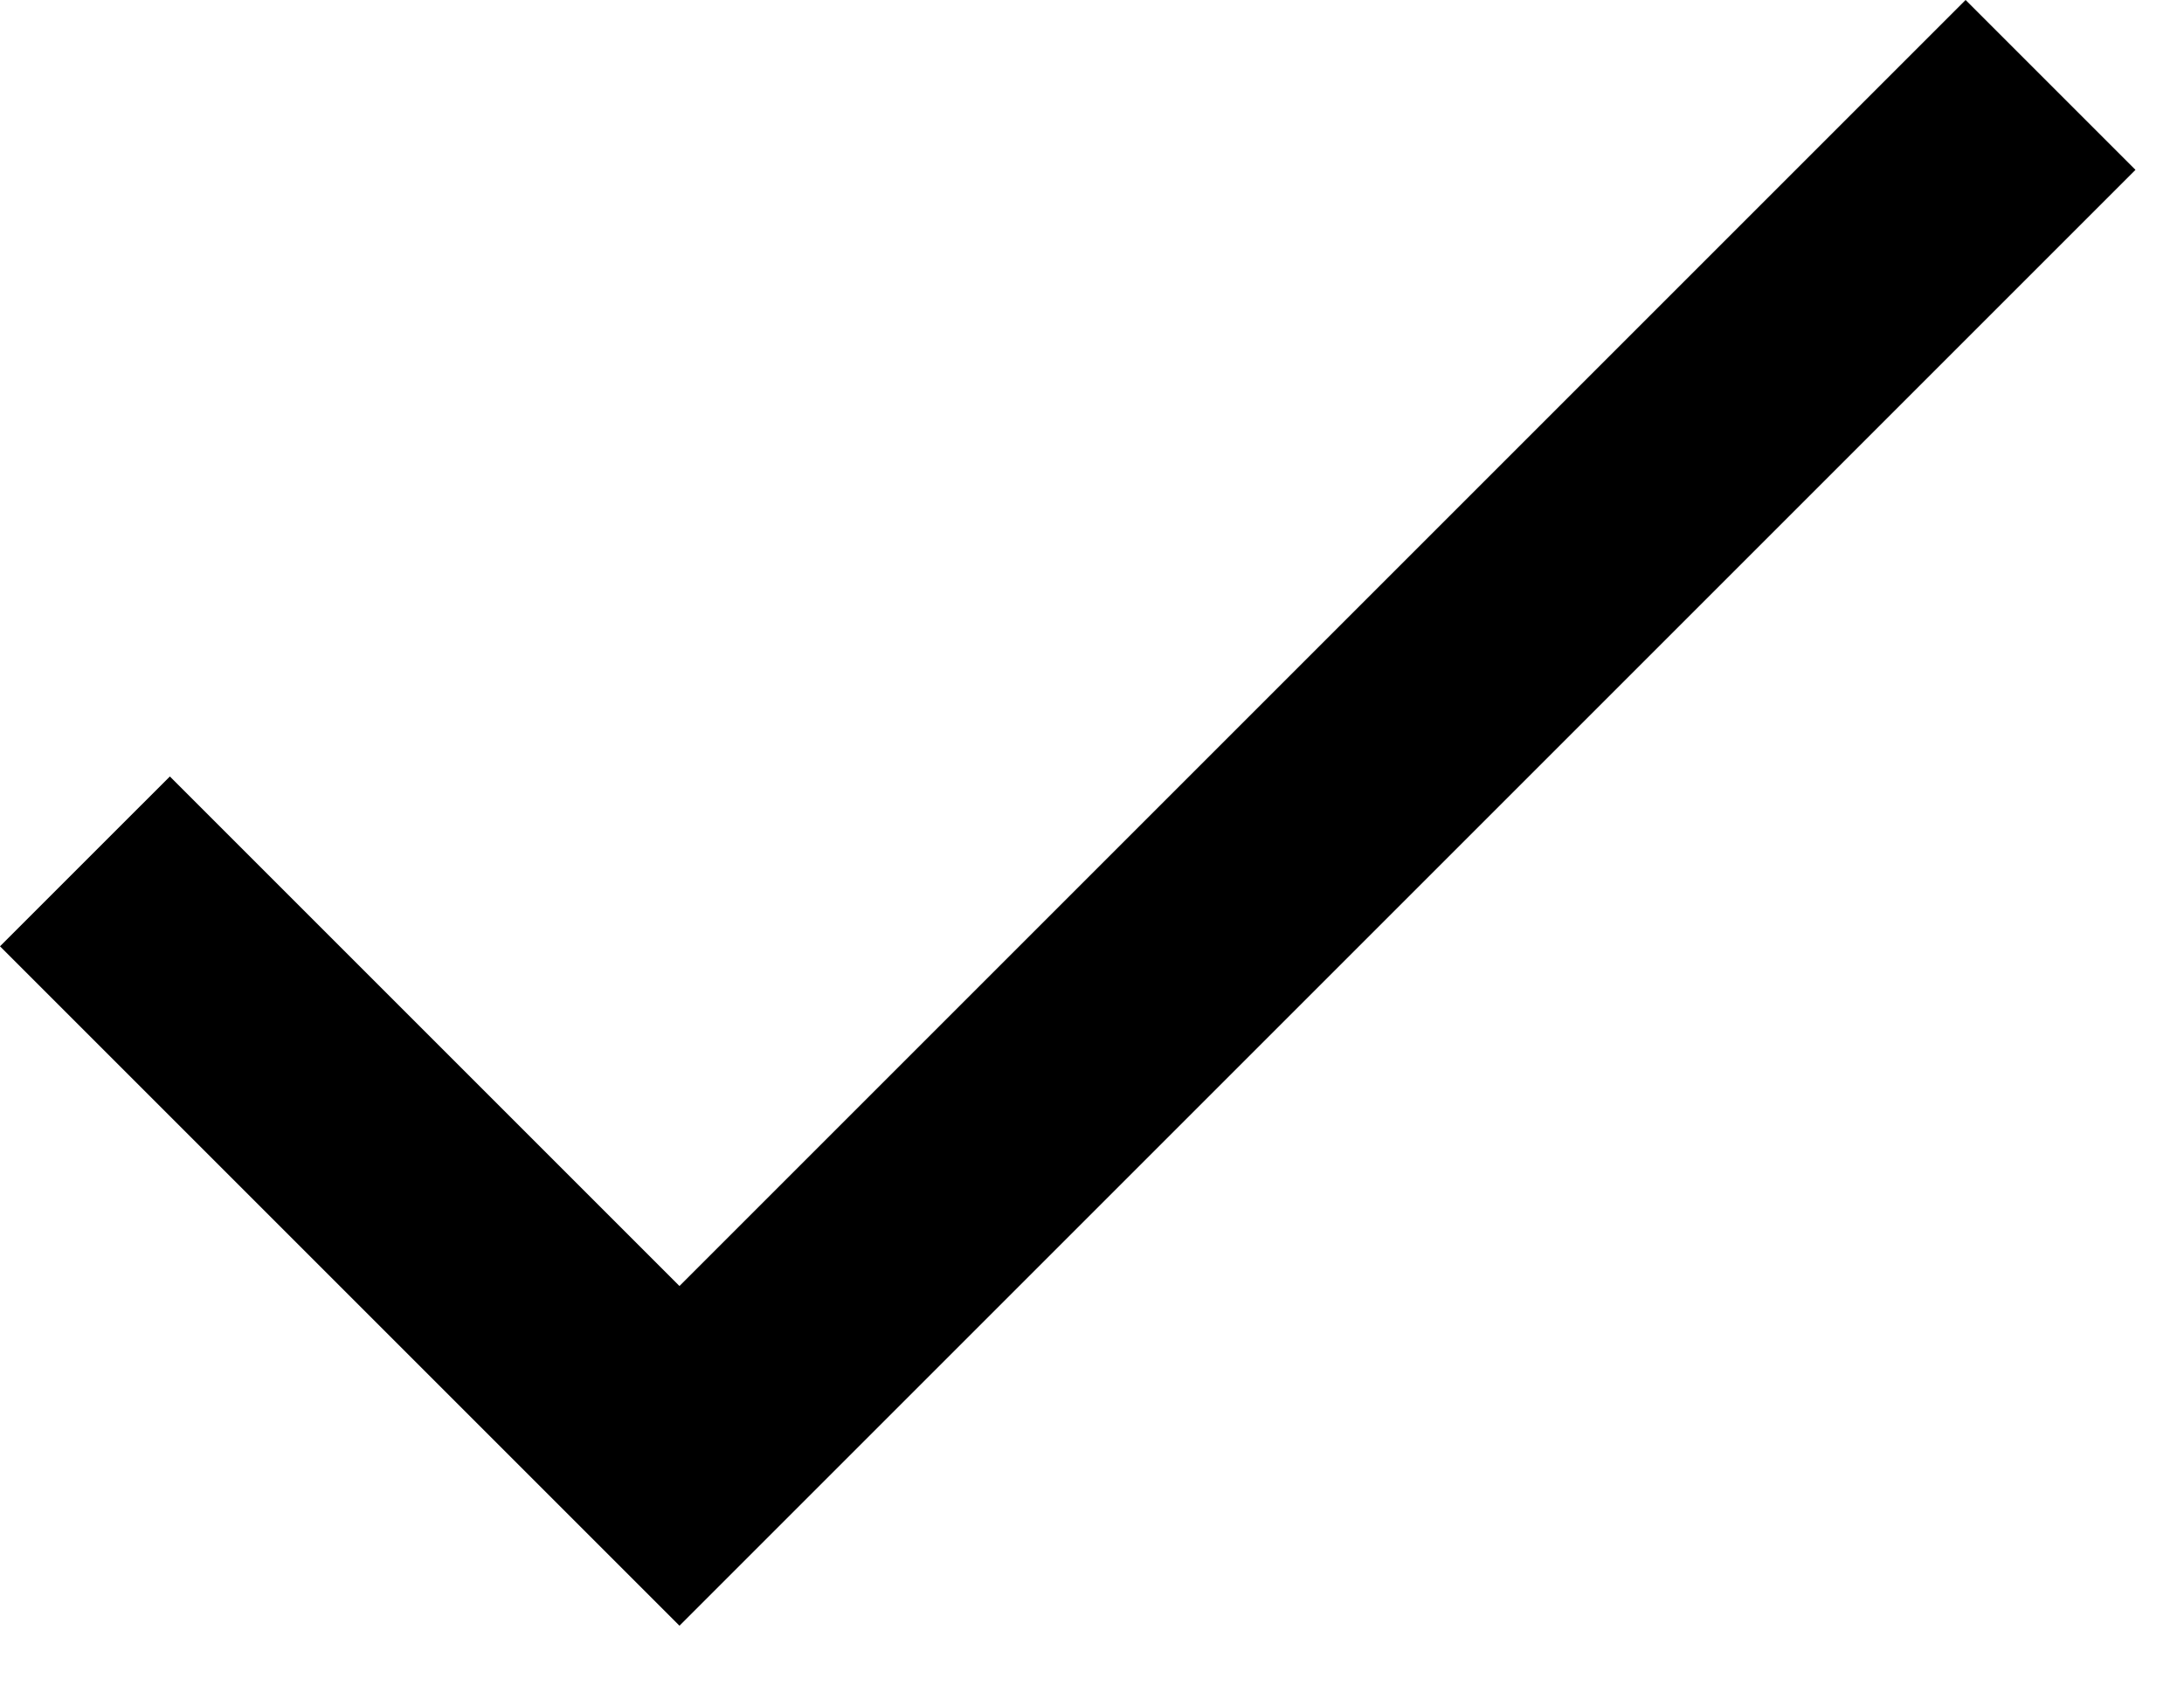
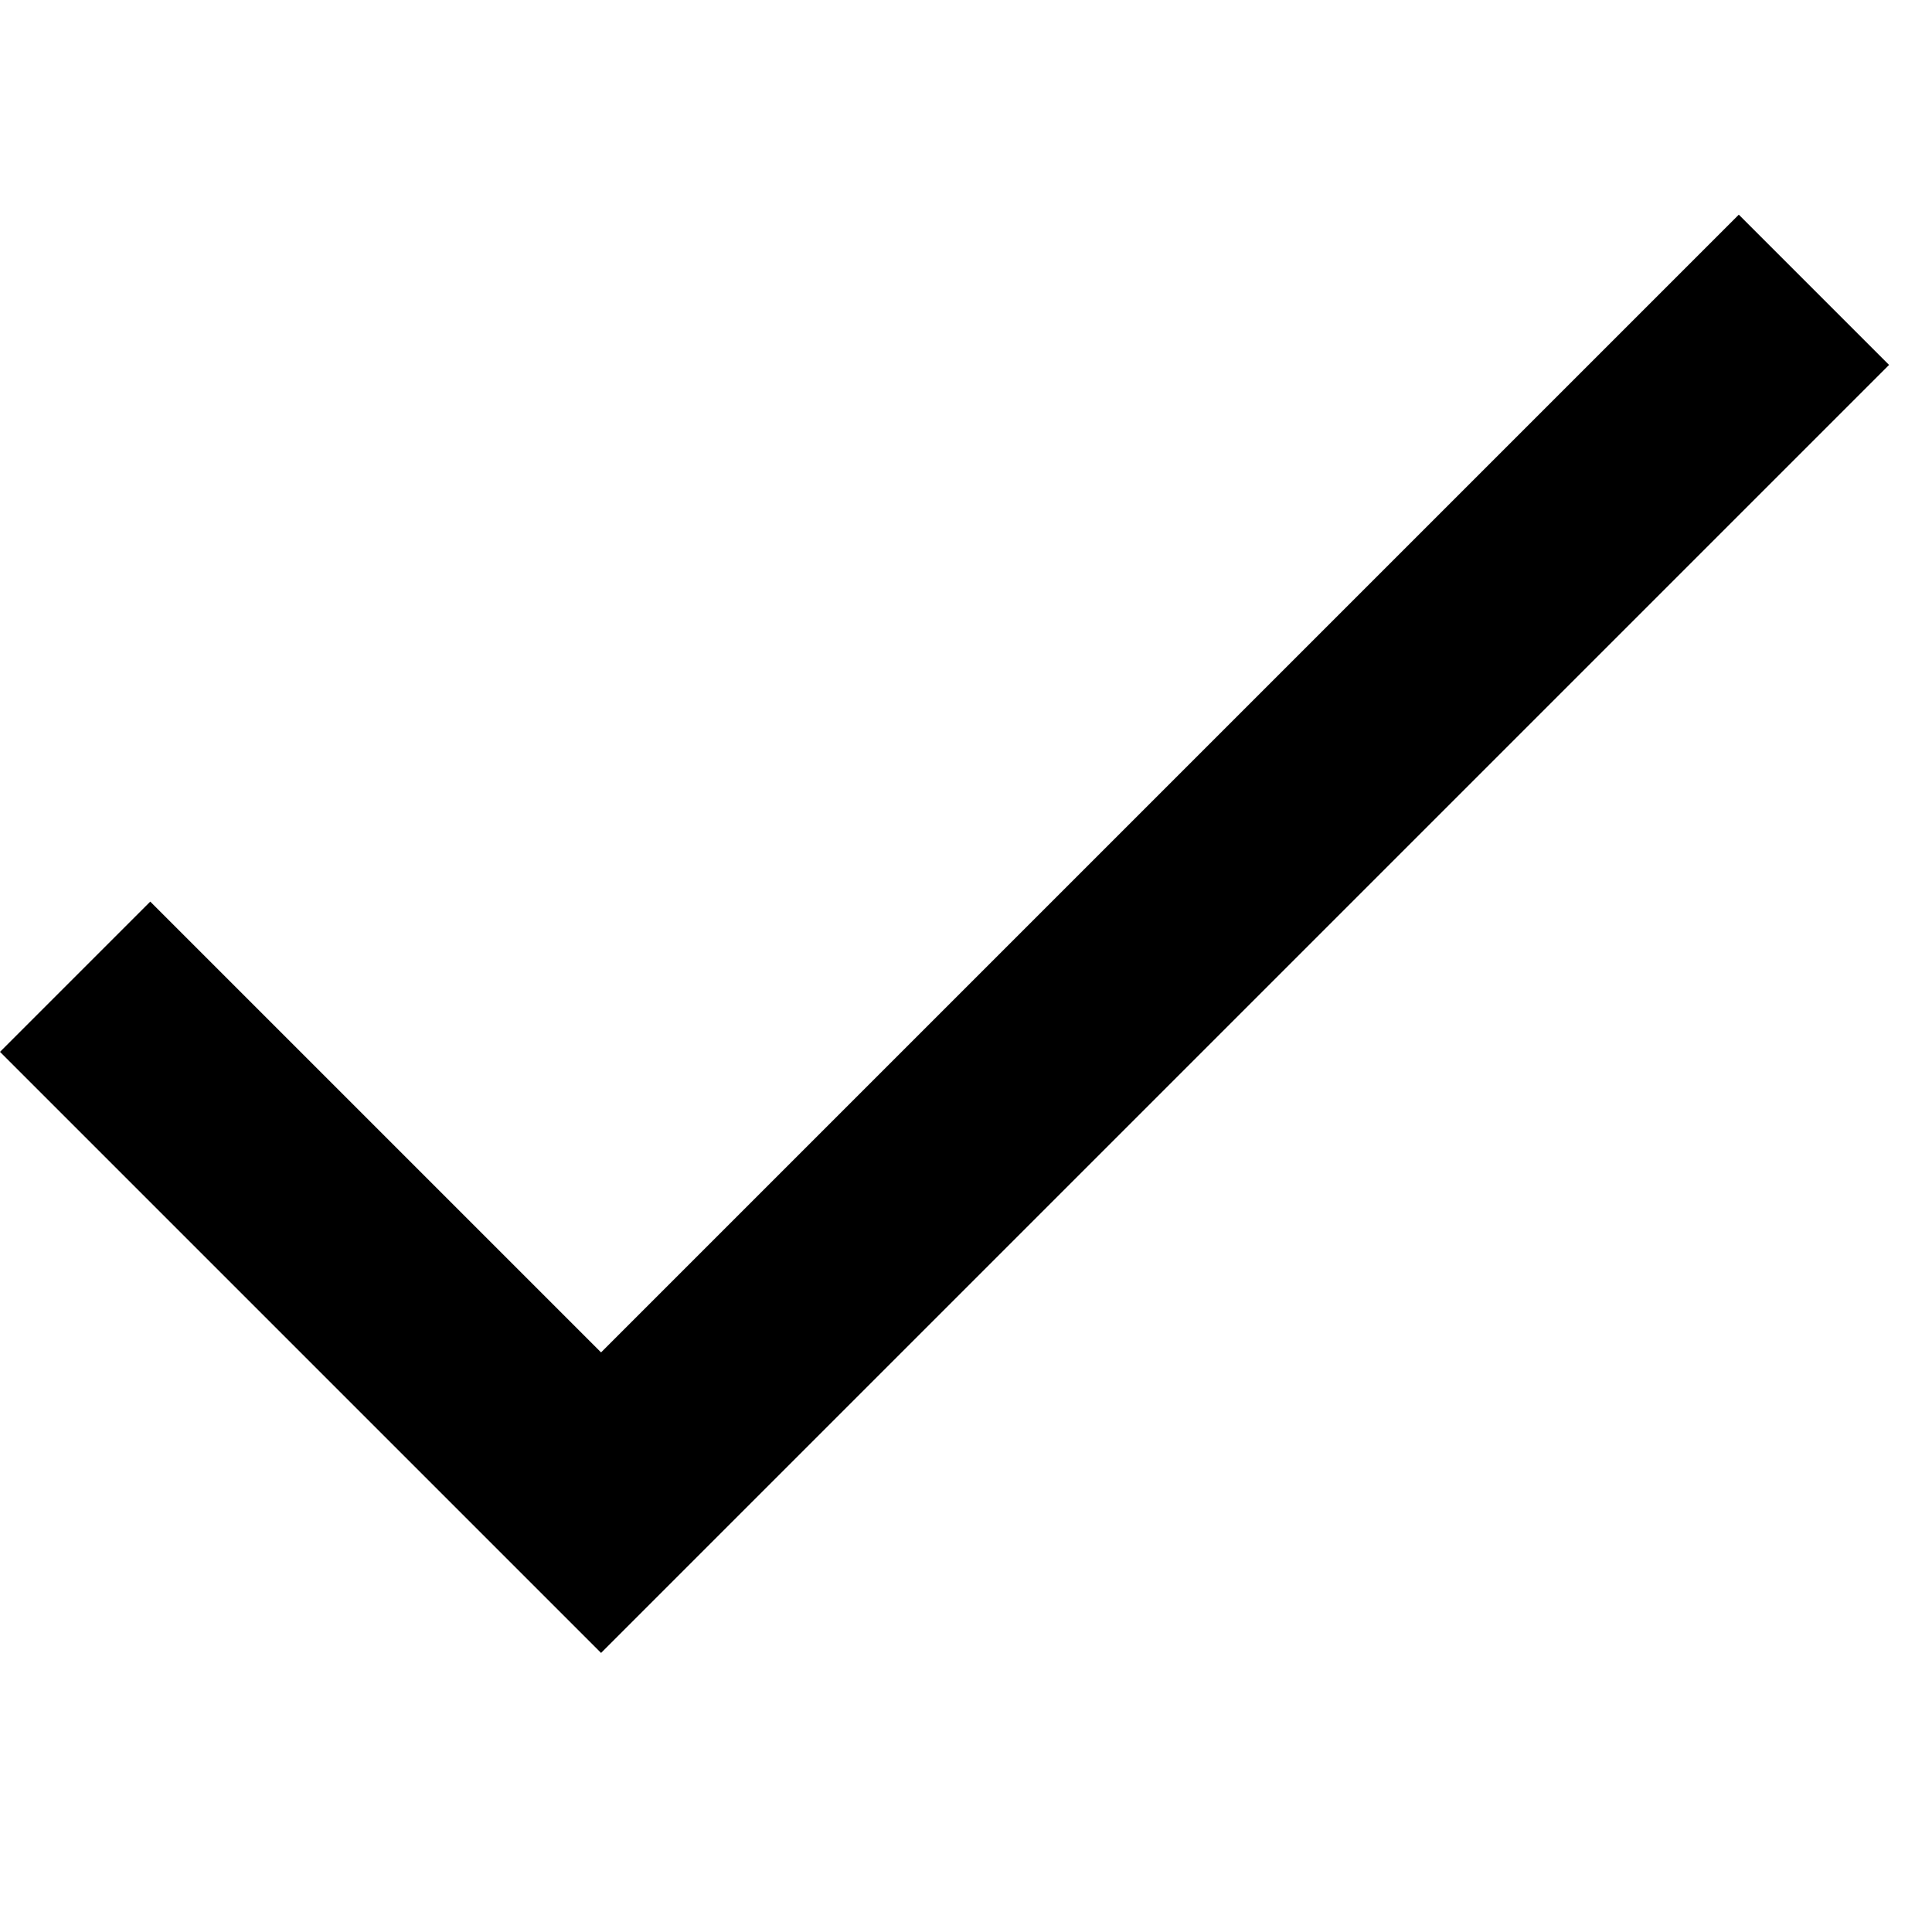
- <svg xmlns="http://www.w3.org/2000/svg" viewBox="0 0 18 14" fill-rule="evenodd" clip-rule="evenodd" stroke-linejoin="round" stroke-miterlimit="1.414">
+ <svg xmlns="http://www.w3.org/2000/svg" viewBox="0 0 18 14" width="100" height="100" fill-rule="evenodd" clip-rule="evenodd" stroke-linejoin="round" stroke-miterlimit="1.414">
  <path d="M5.6 10.6L1.4 6.4 0 7.8l5.6 5.6 12-12L16.2 0 5.6 10.6z" fill-rule="nonzero" />
</svg>
